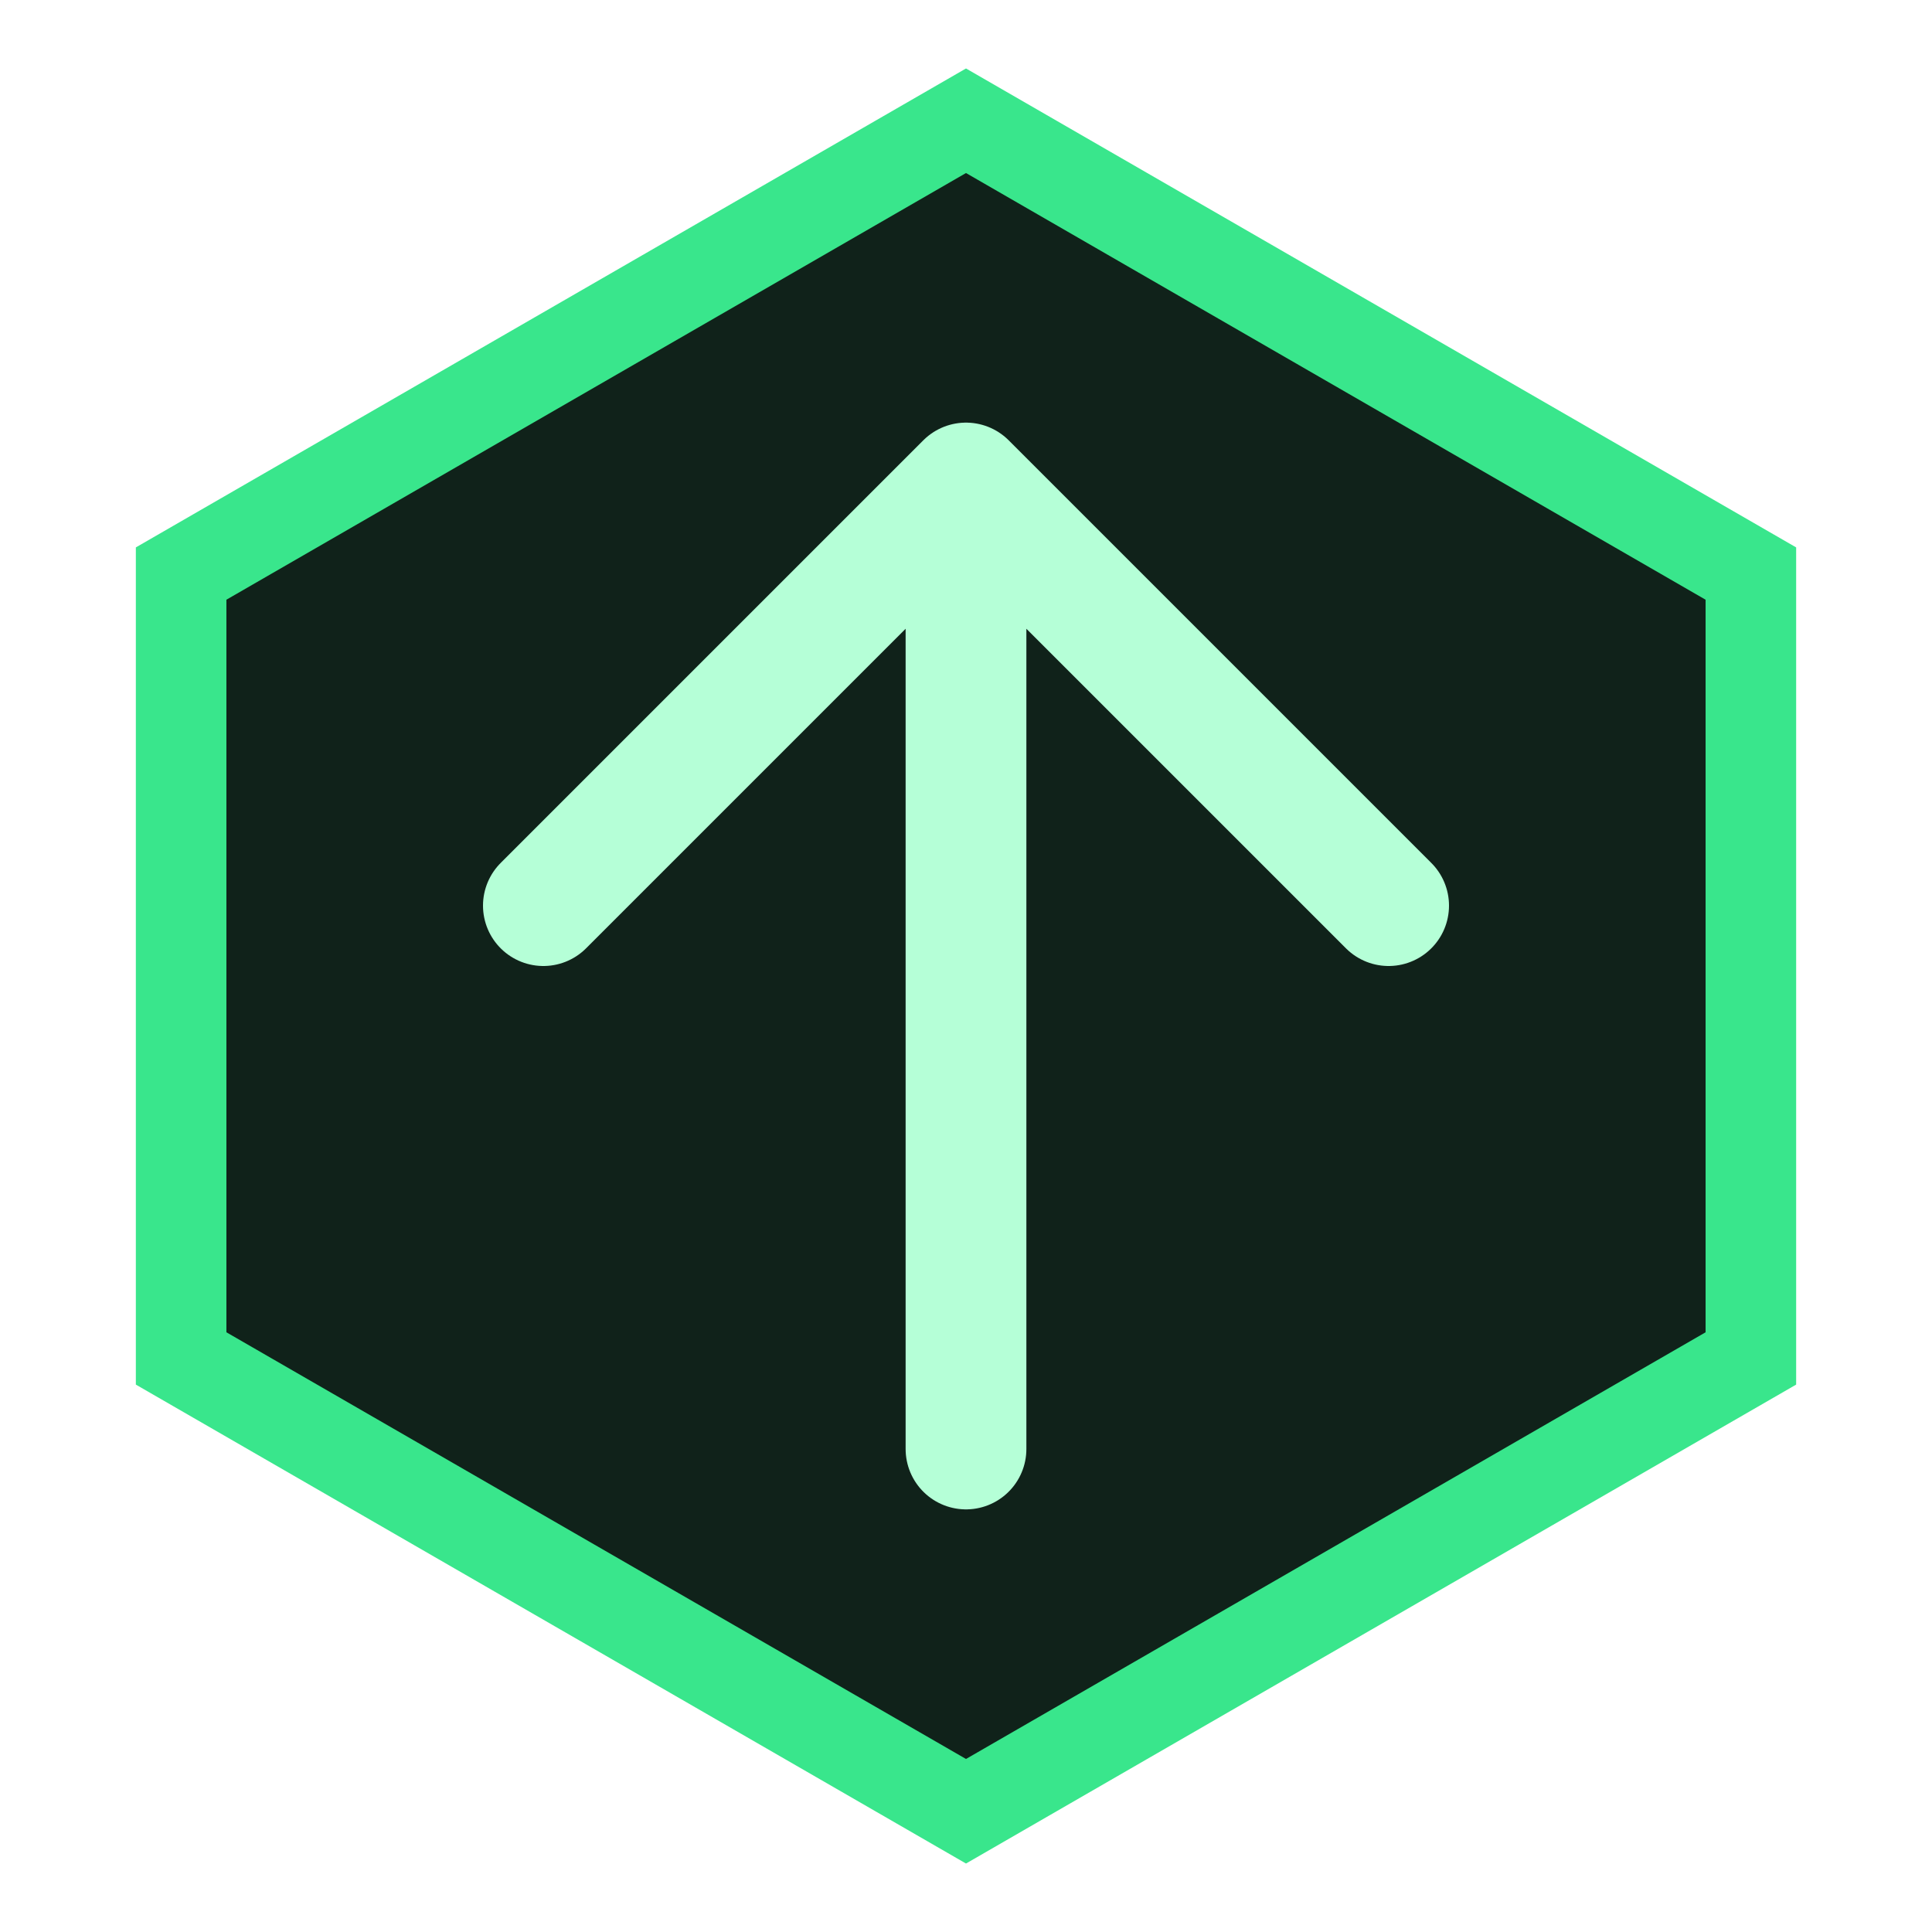
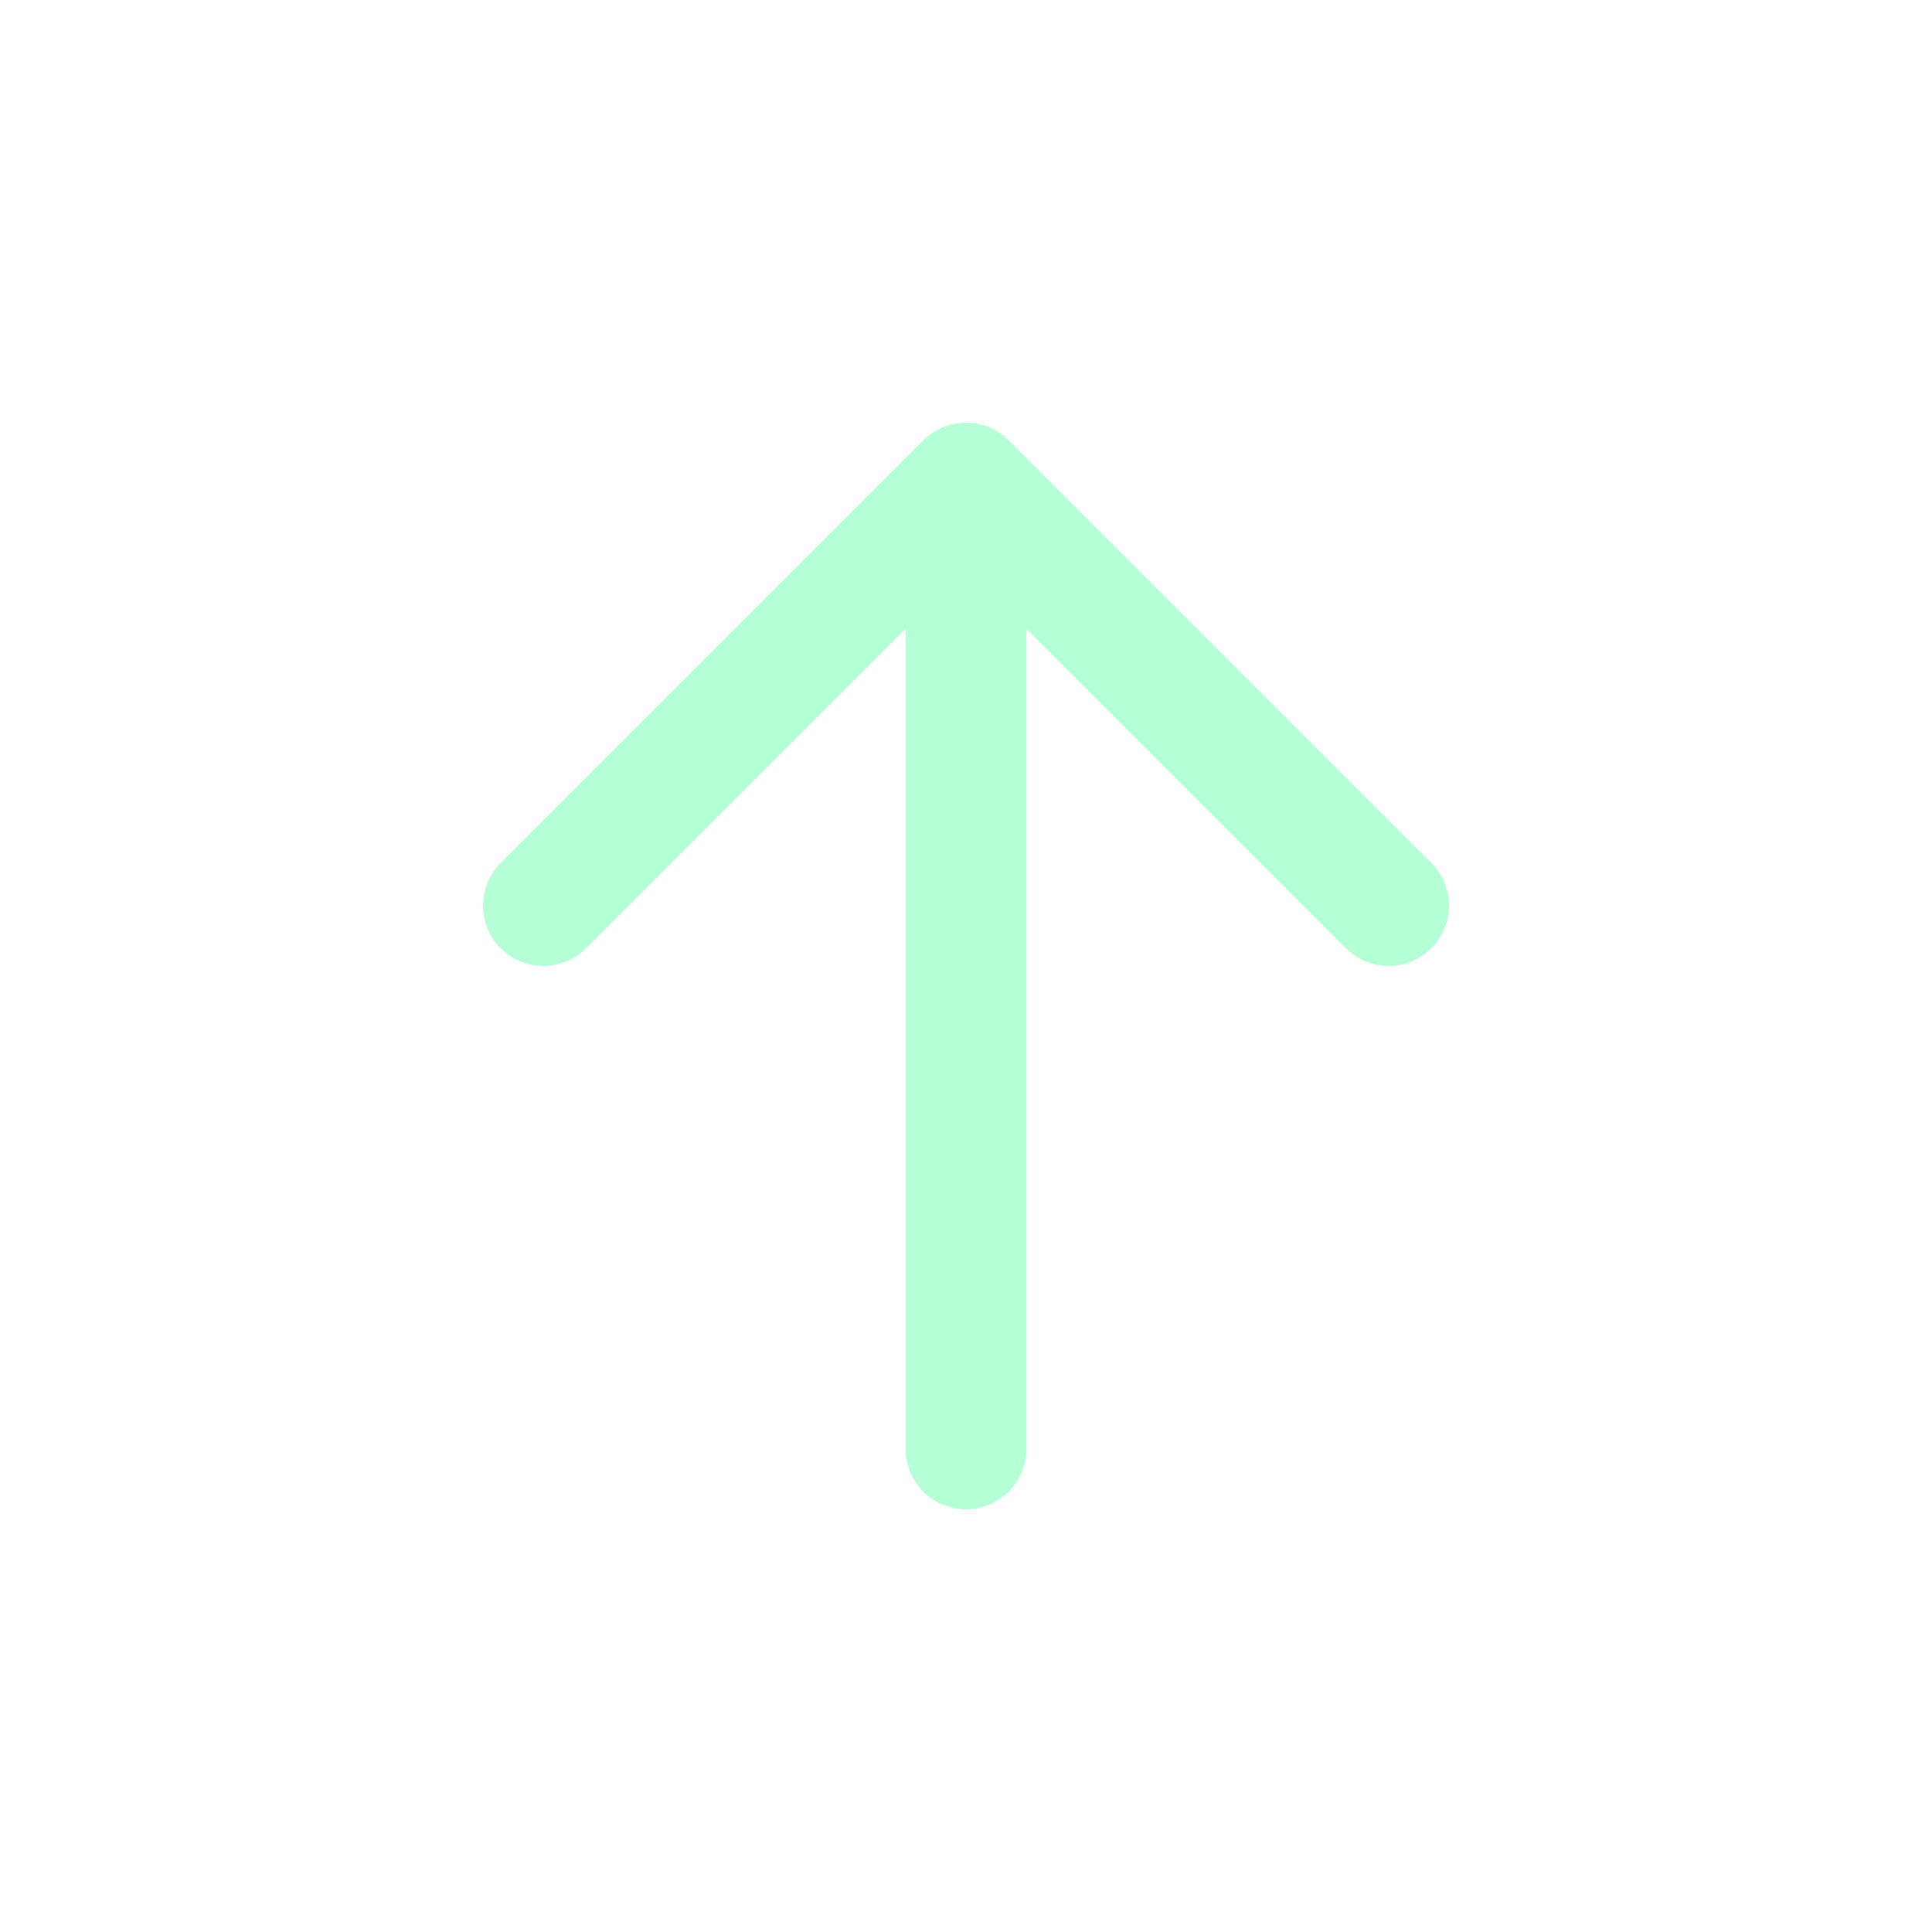
<svg xmlns="http://www.w3.org/2000/svg" viewBox="0 0 32 32">
-   <path d="M16 2 29 9.5v13L16 30 3 22.5v-13z" fill="#10221a" stroke="#39e68c" stroke-width="1.5" />
  <g fill="none" stroke="#b5ffd7" stroke-width="2" stroke-linecap="round" stroke-linejoin="round">
    <path d="M16 24V8m-7 7 7-7 7 7" />
  </g>
</svg>
